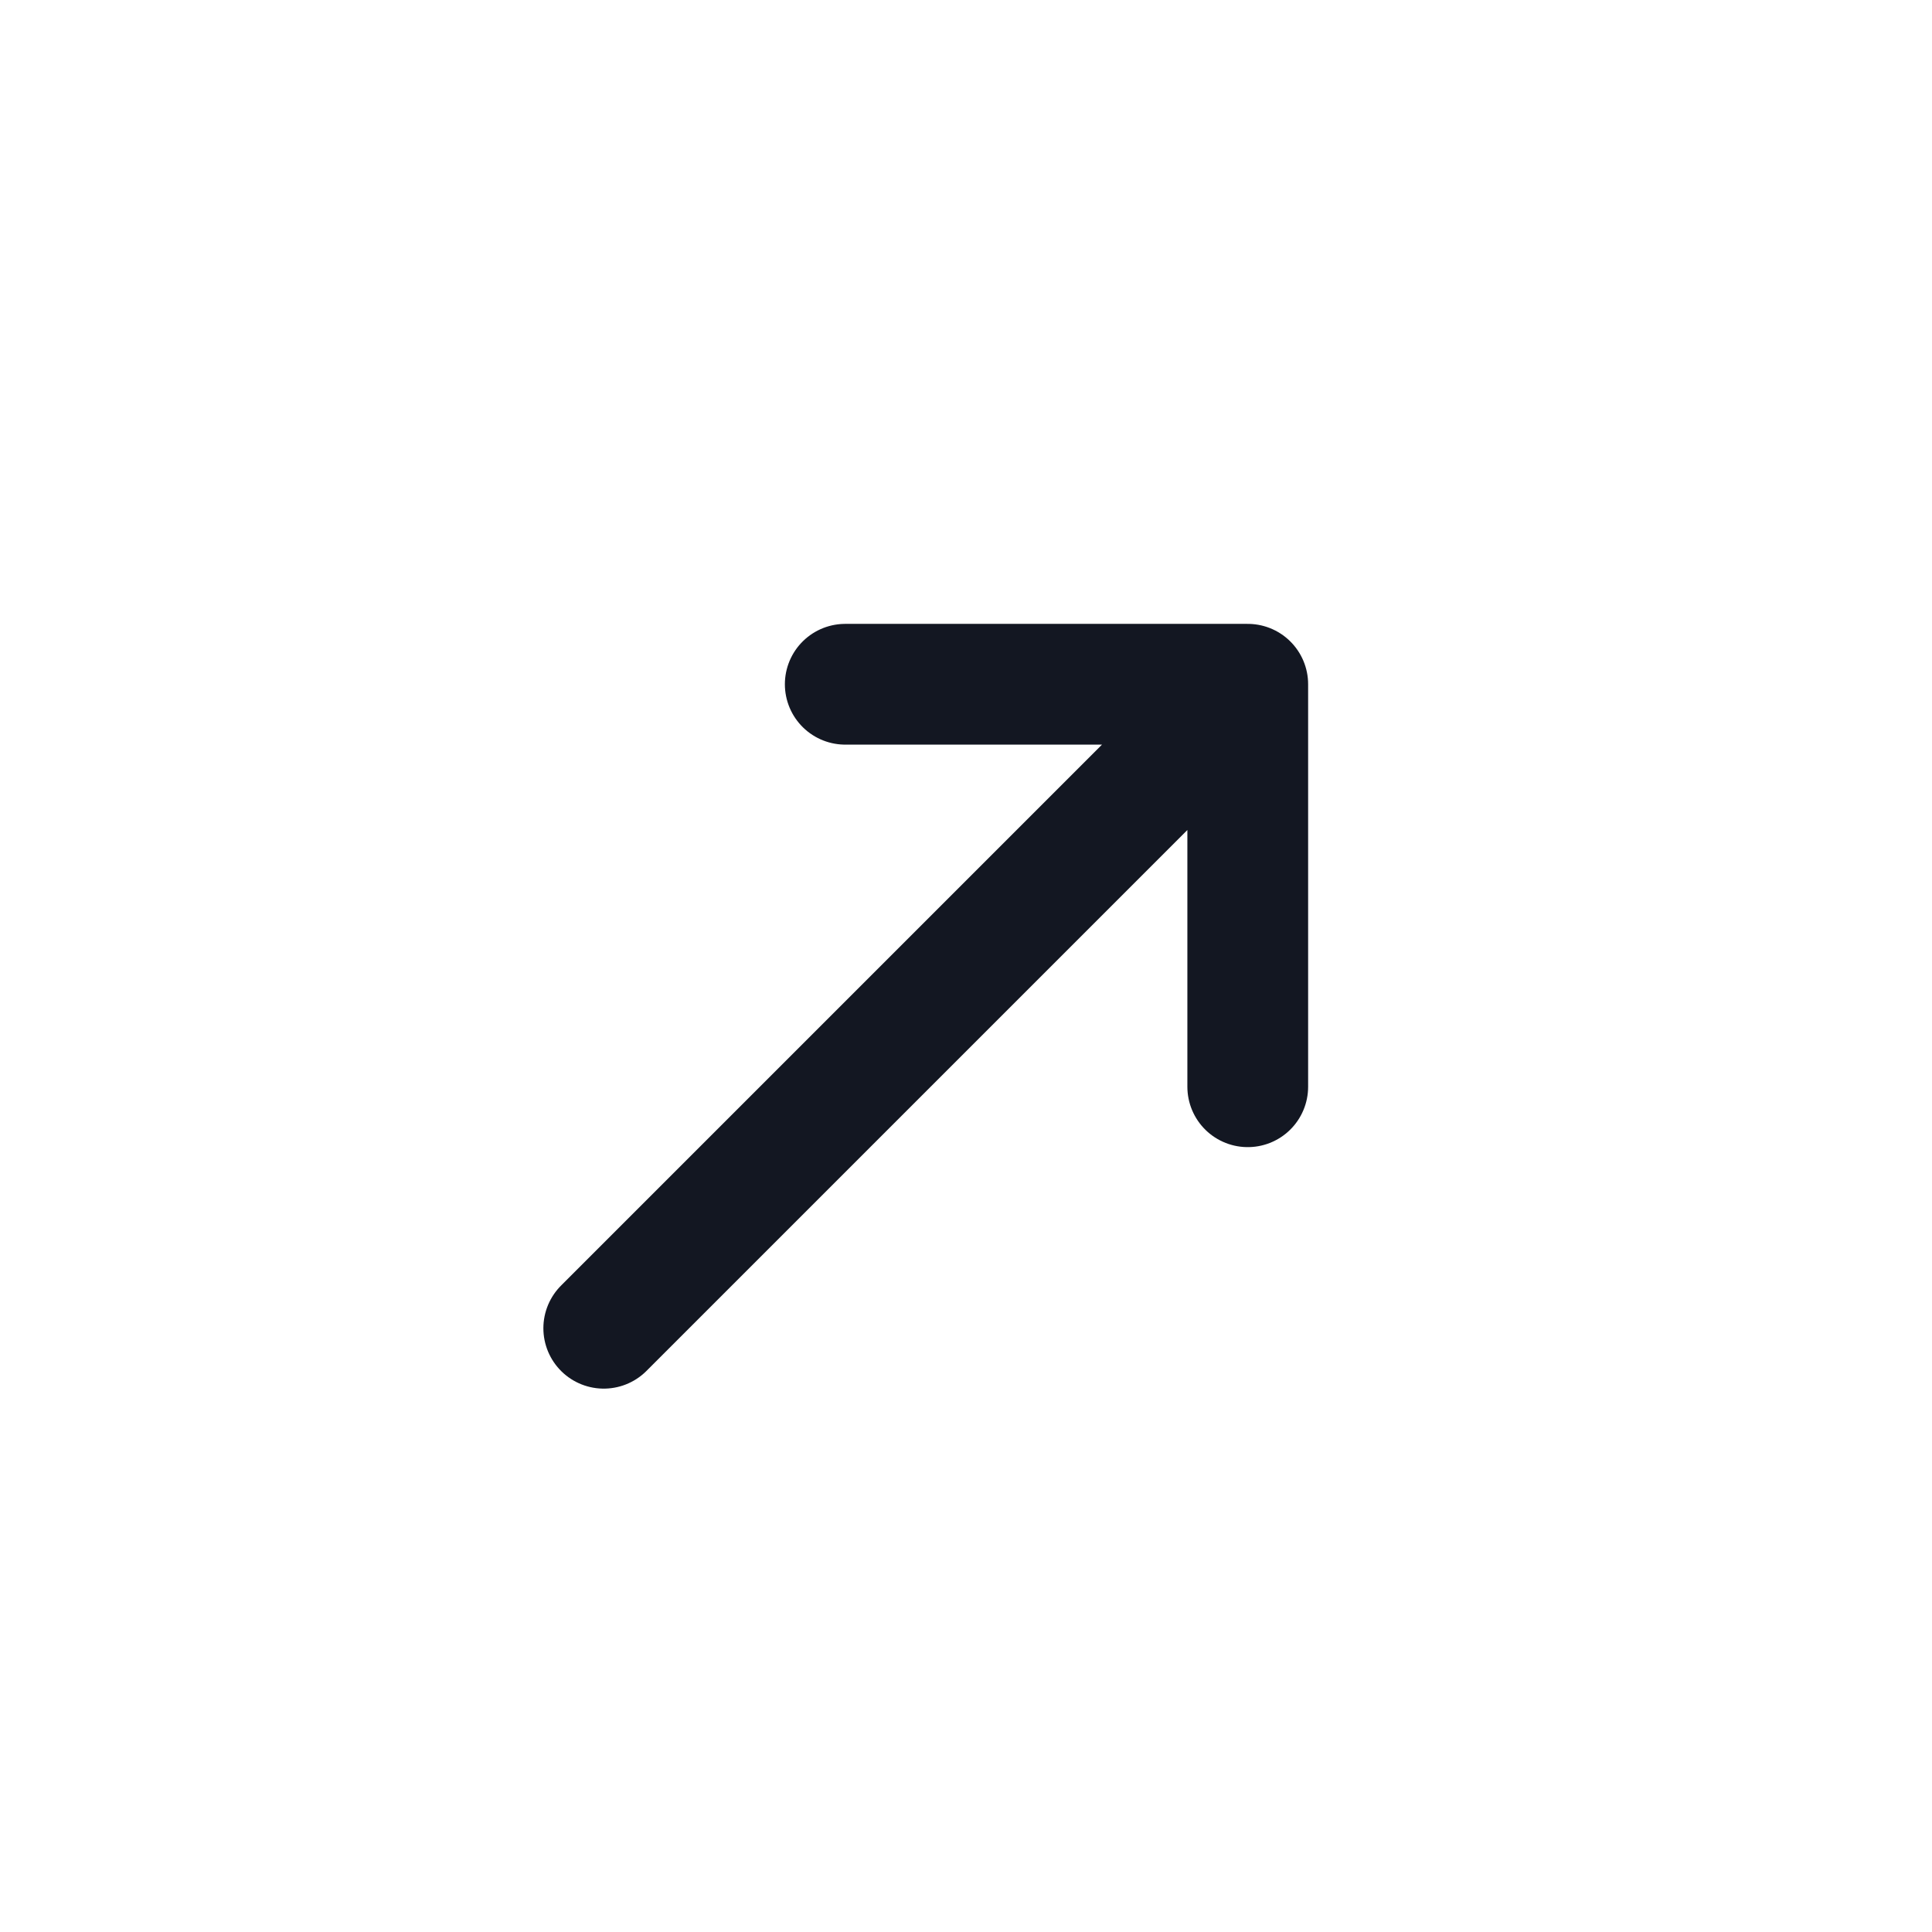
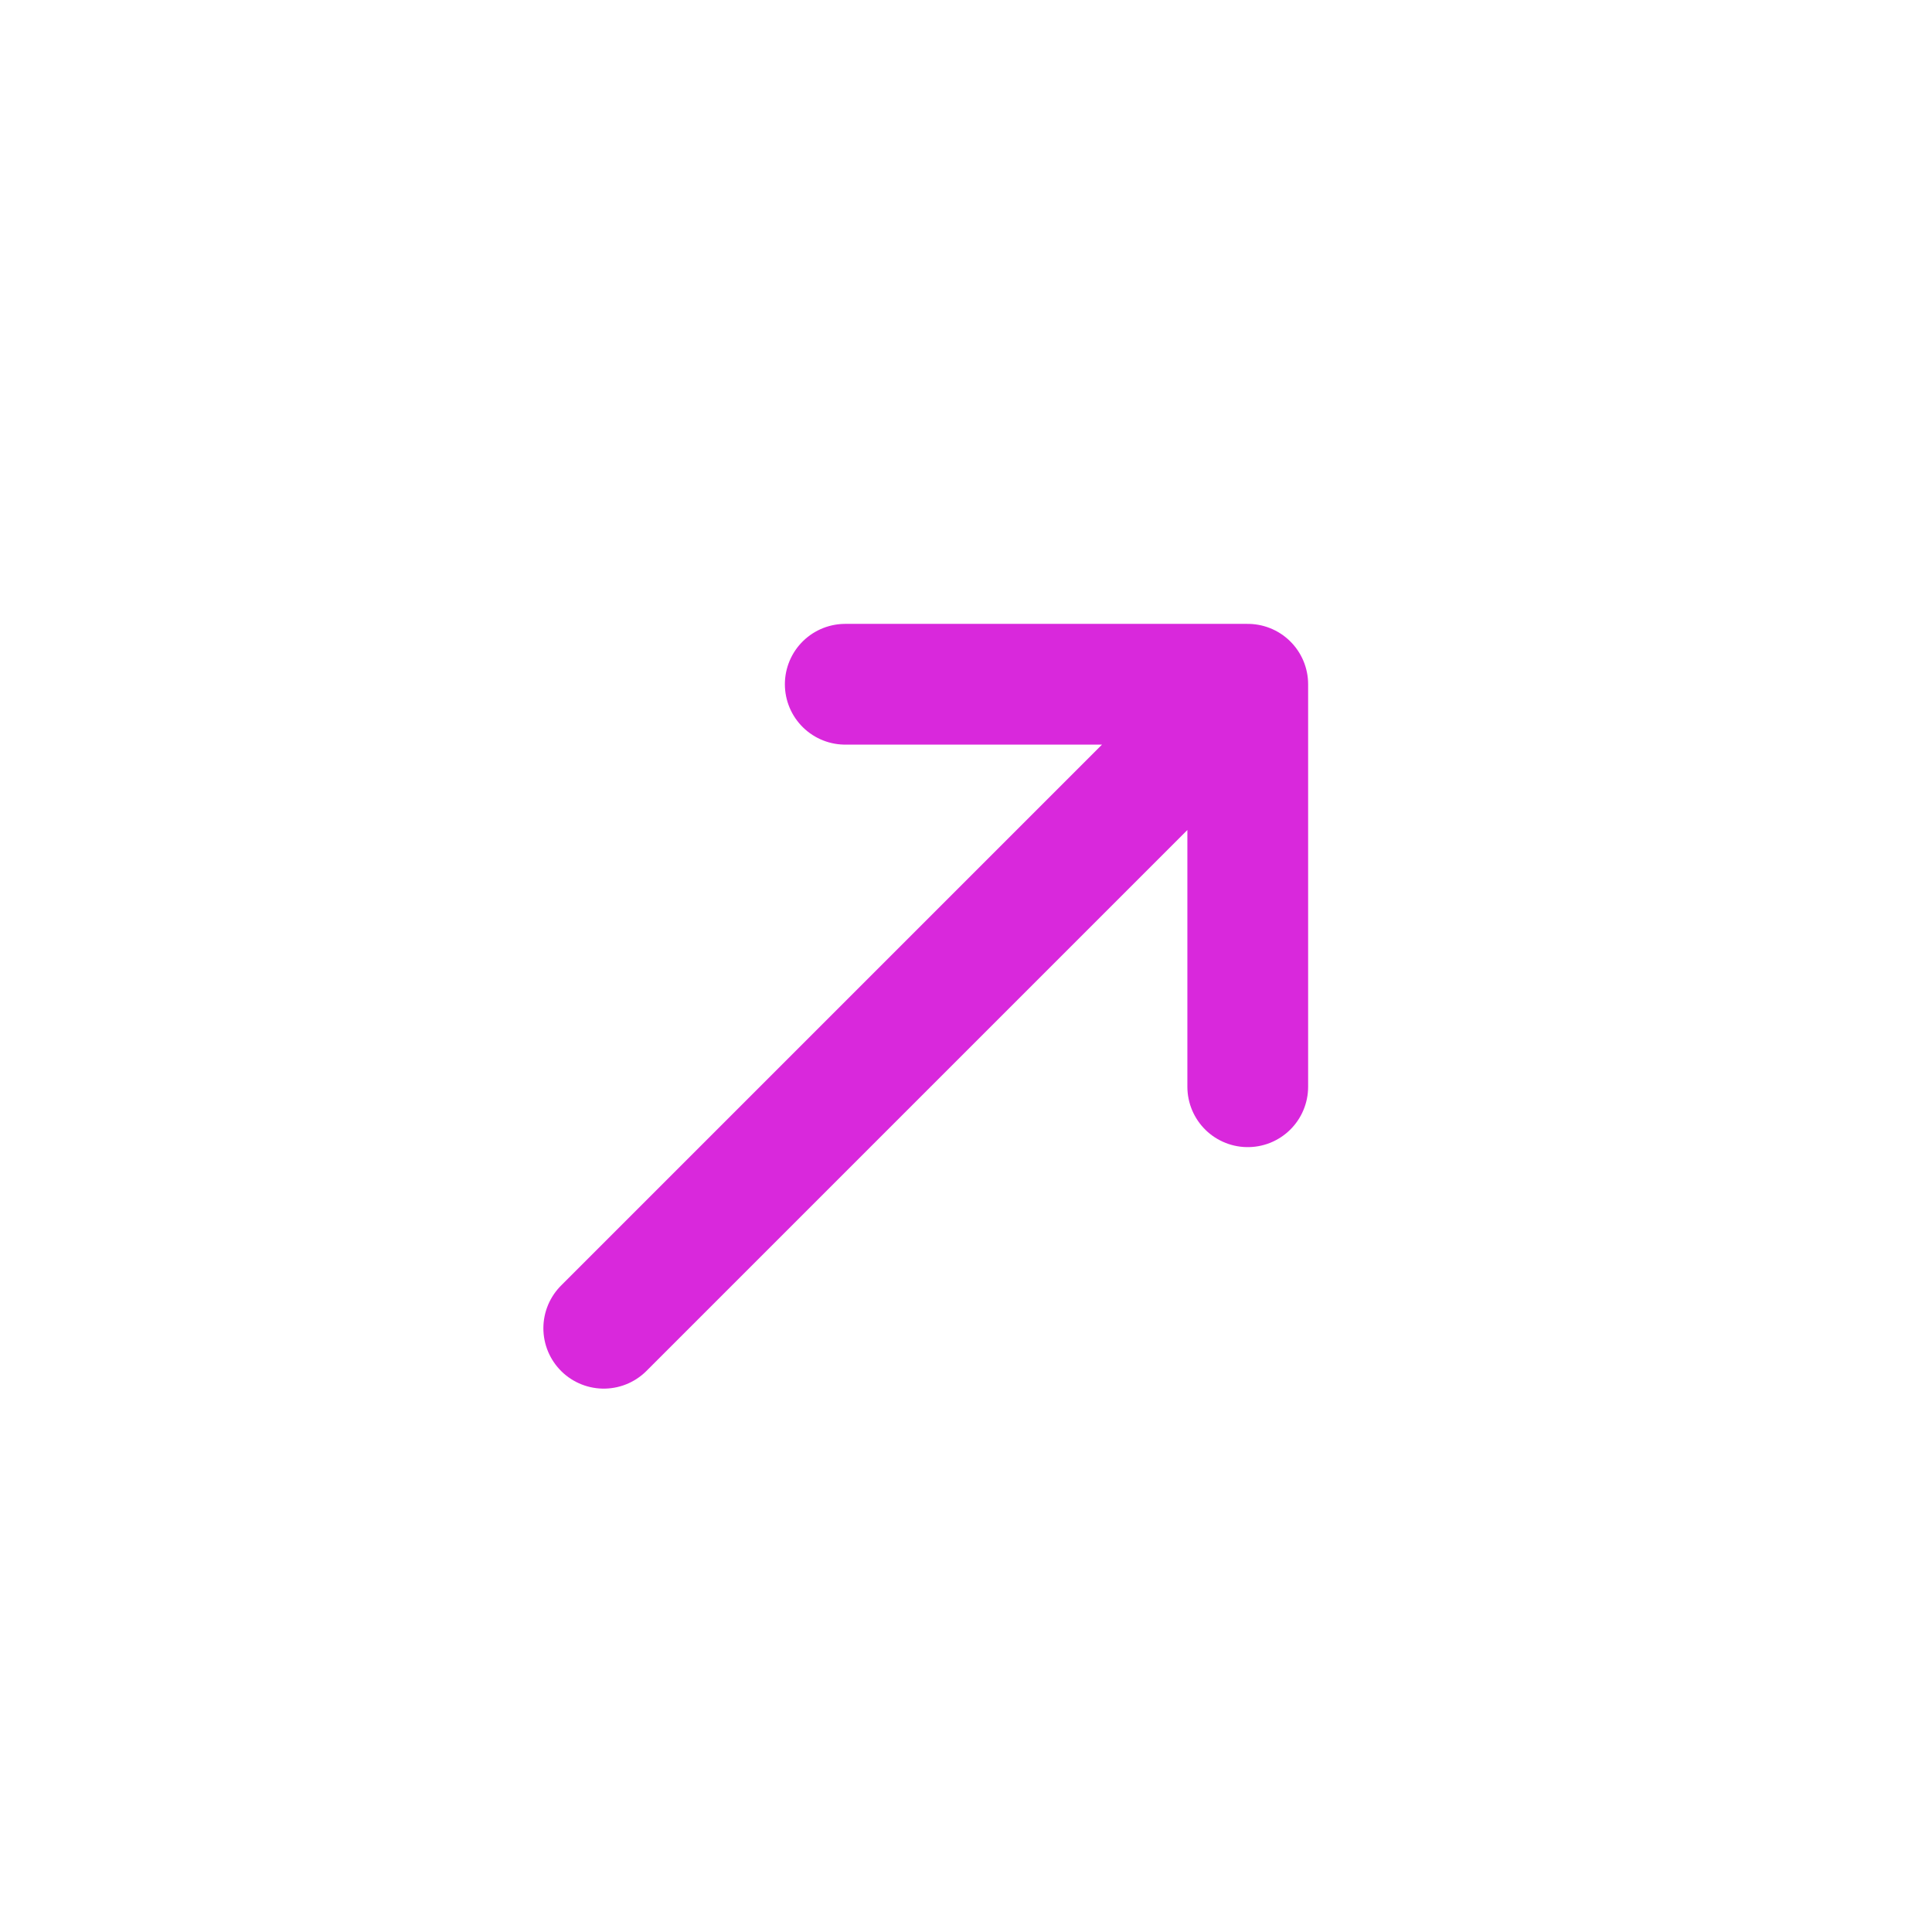
<svg xmlns="http://www.w3.org/2000/svg" width="24" height="24" viewBox="0 0 24 24" fill="none">
-   <path d="M7.5 16.5L15.5 8.5M15.5 8.5V13.5M15.5 8.5H10.5" stroke="#131722" stroke-width="1.5" stroke-linecap="round" />
+   <path d="M7.5 16.5L15.5 8.5M15.5 8.5V13.5M15.5 8.5H10.5" stroke="#D928DC" stroke-width="1.5" stroke-linecap="round" />
</svg>
